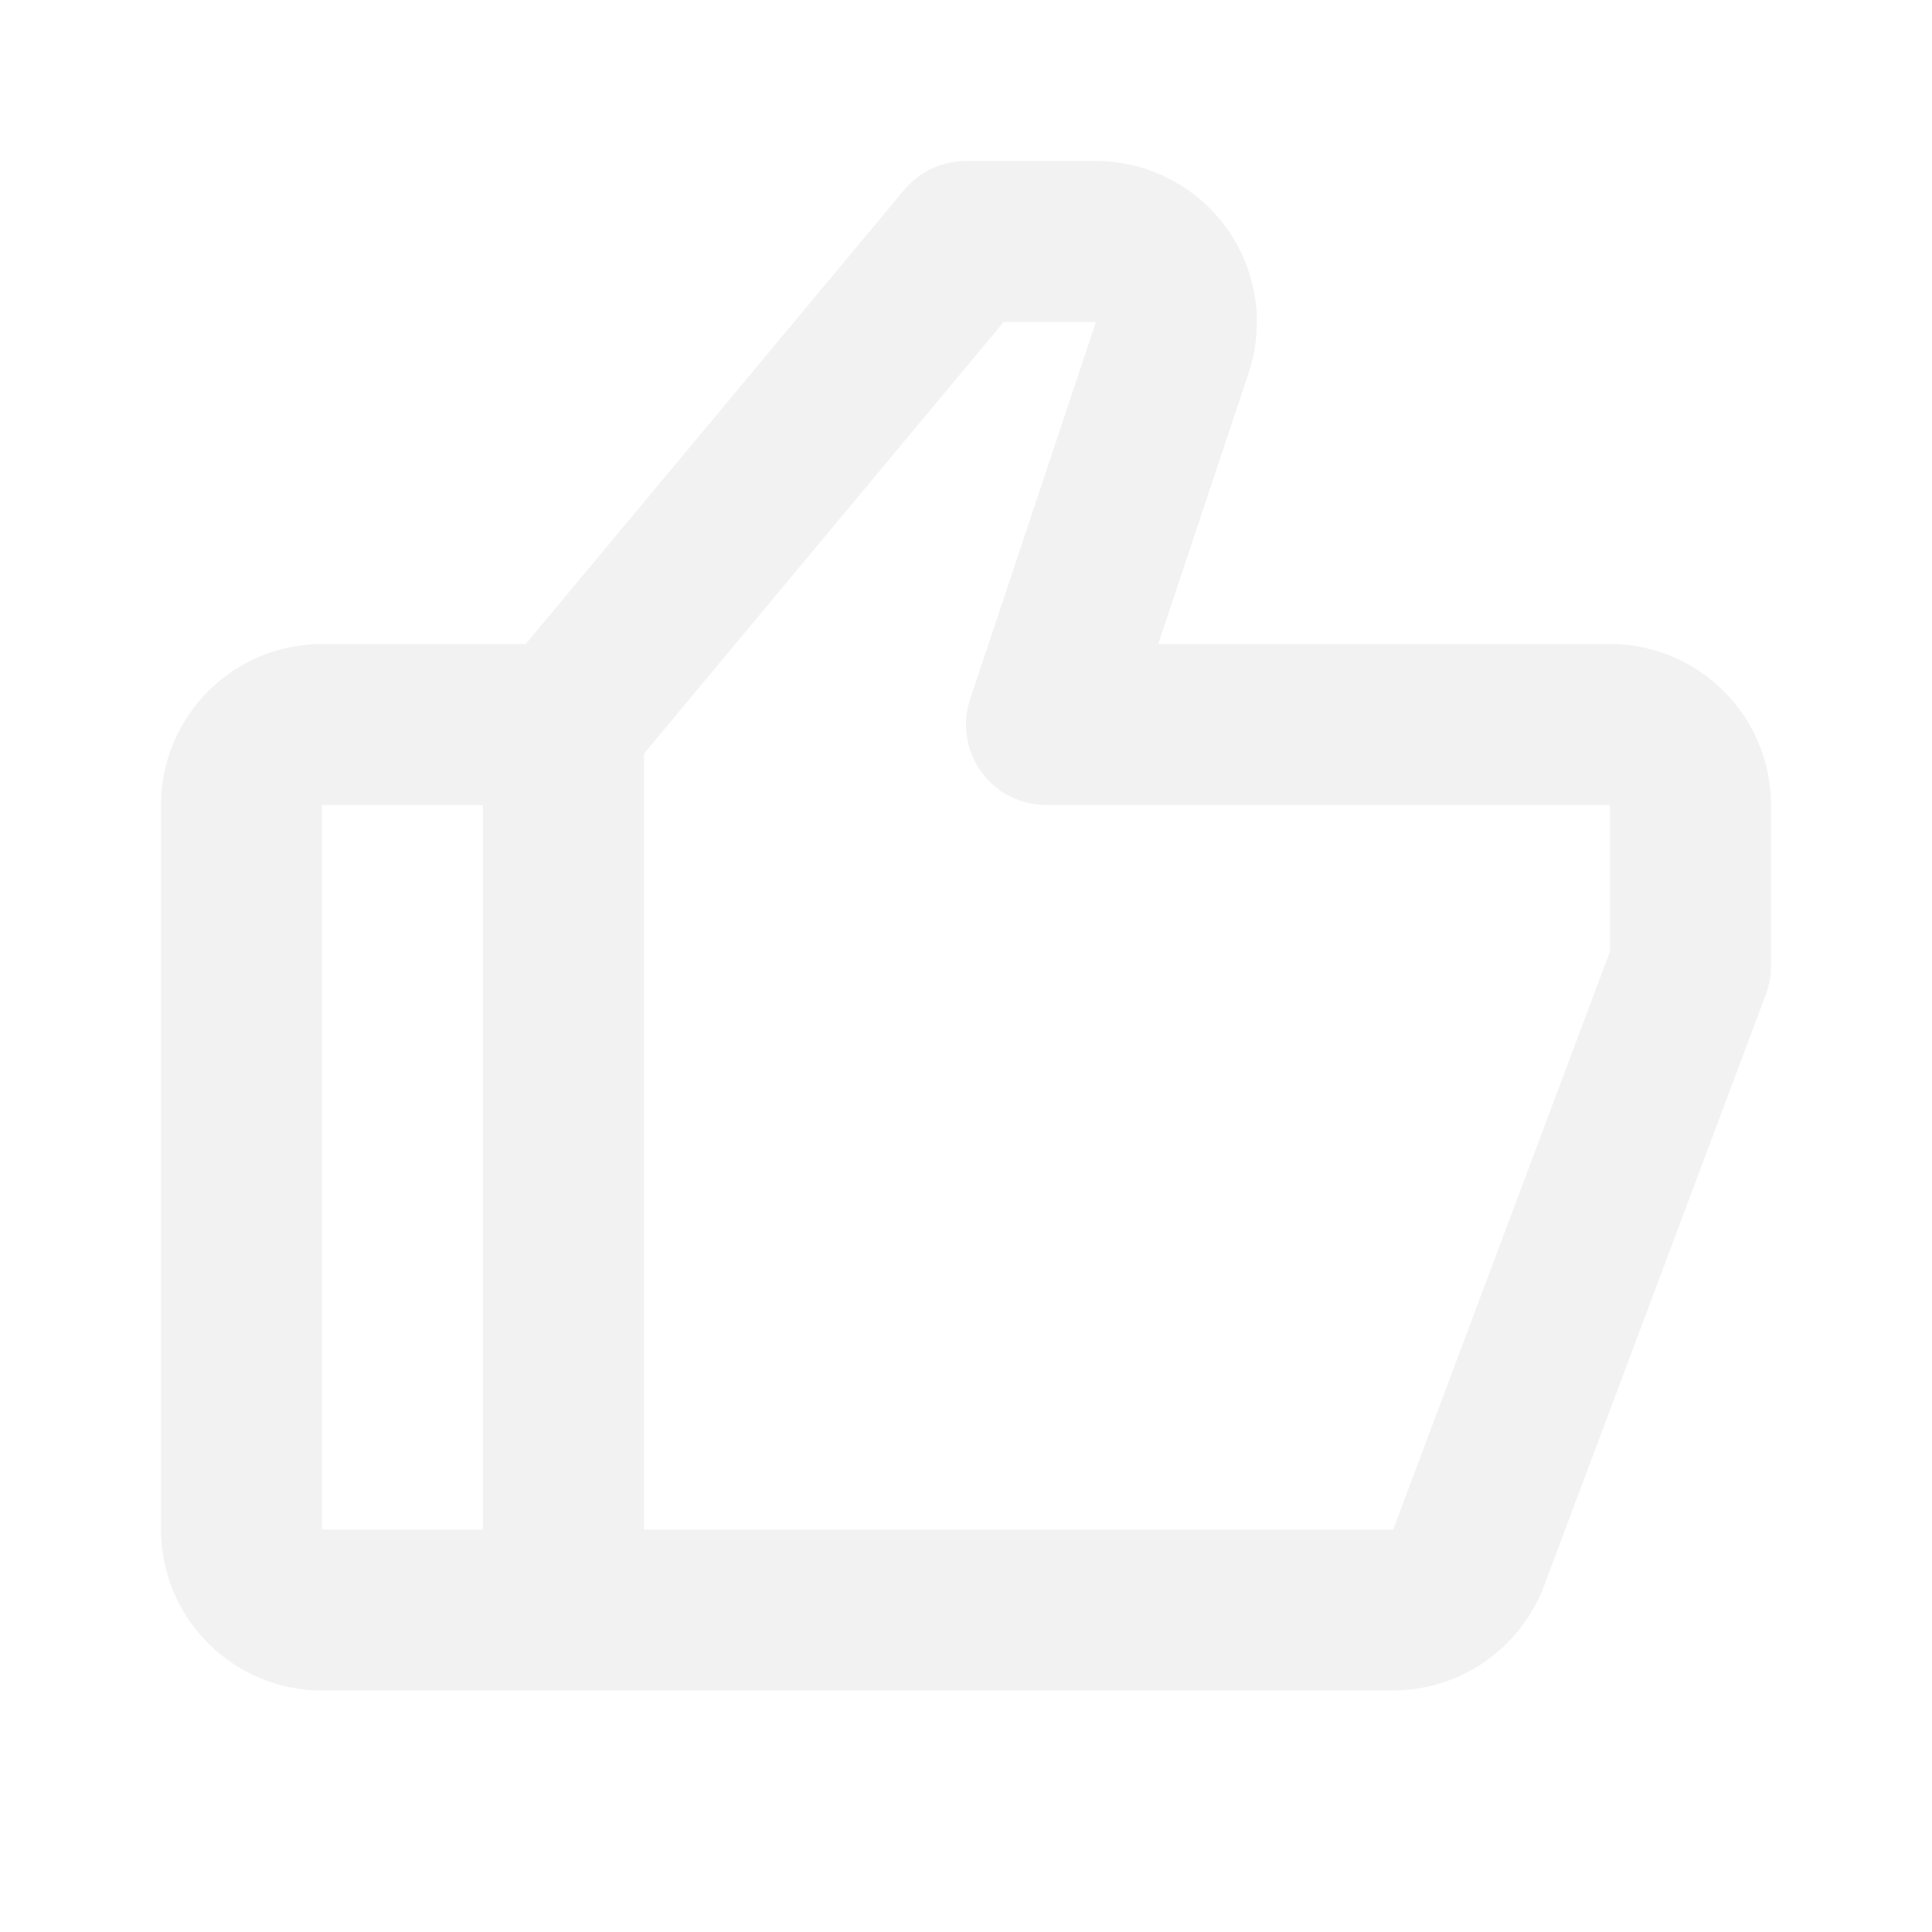
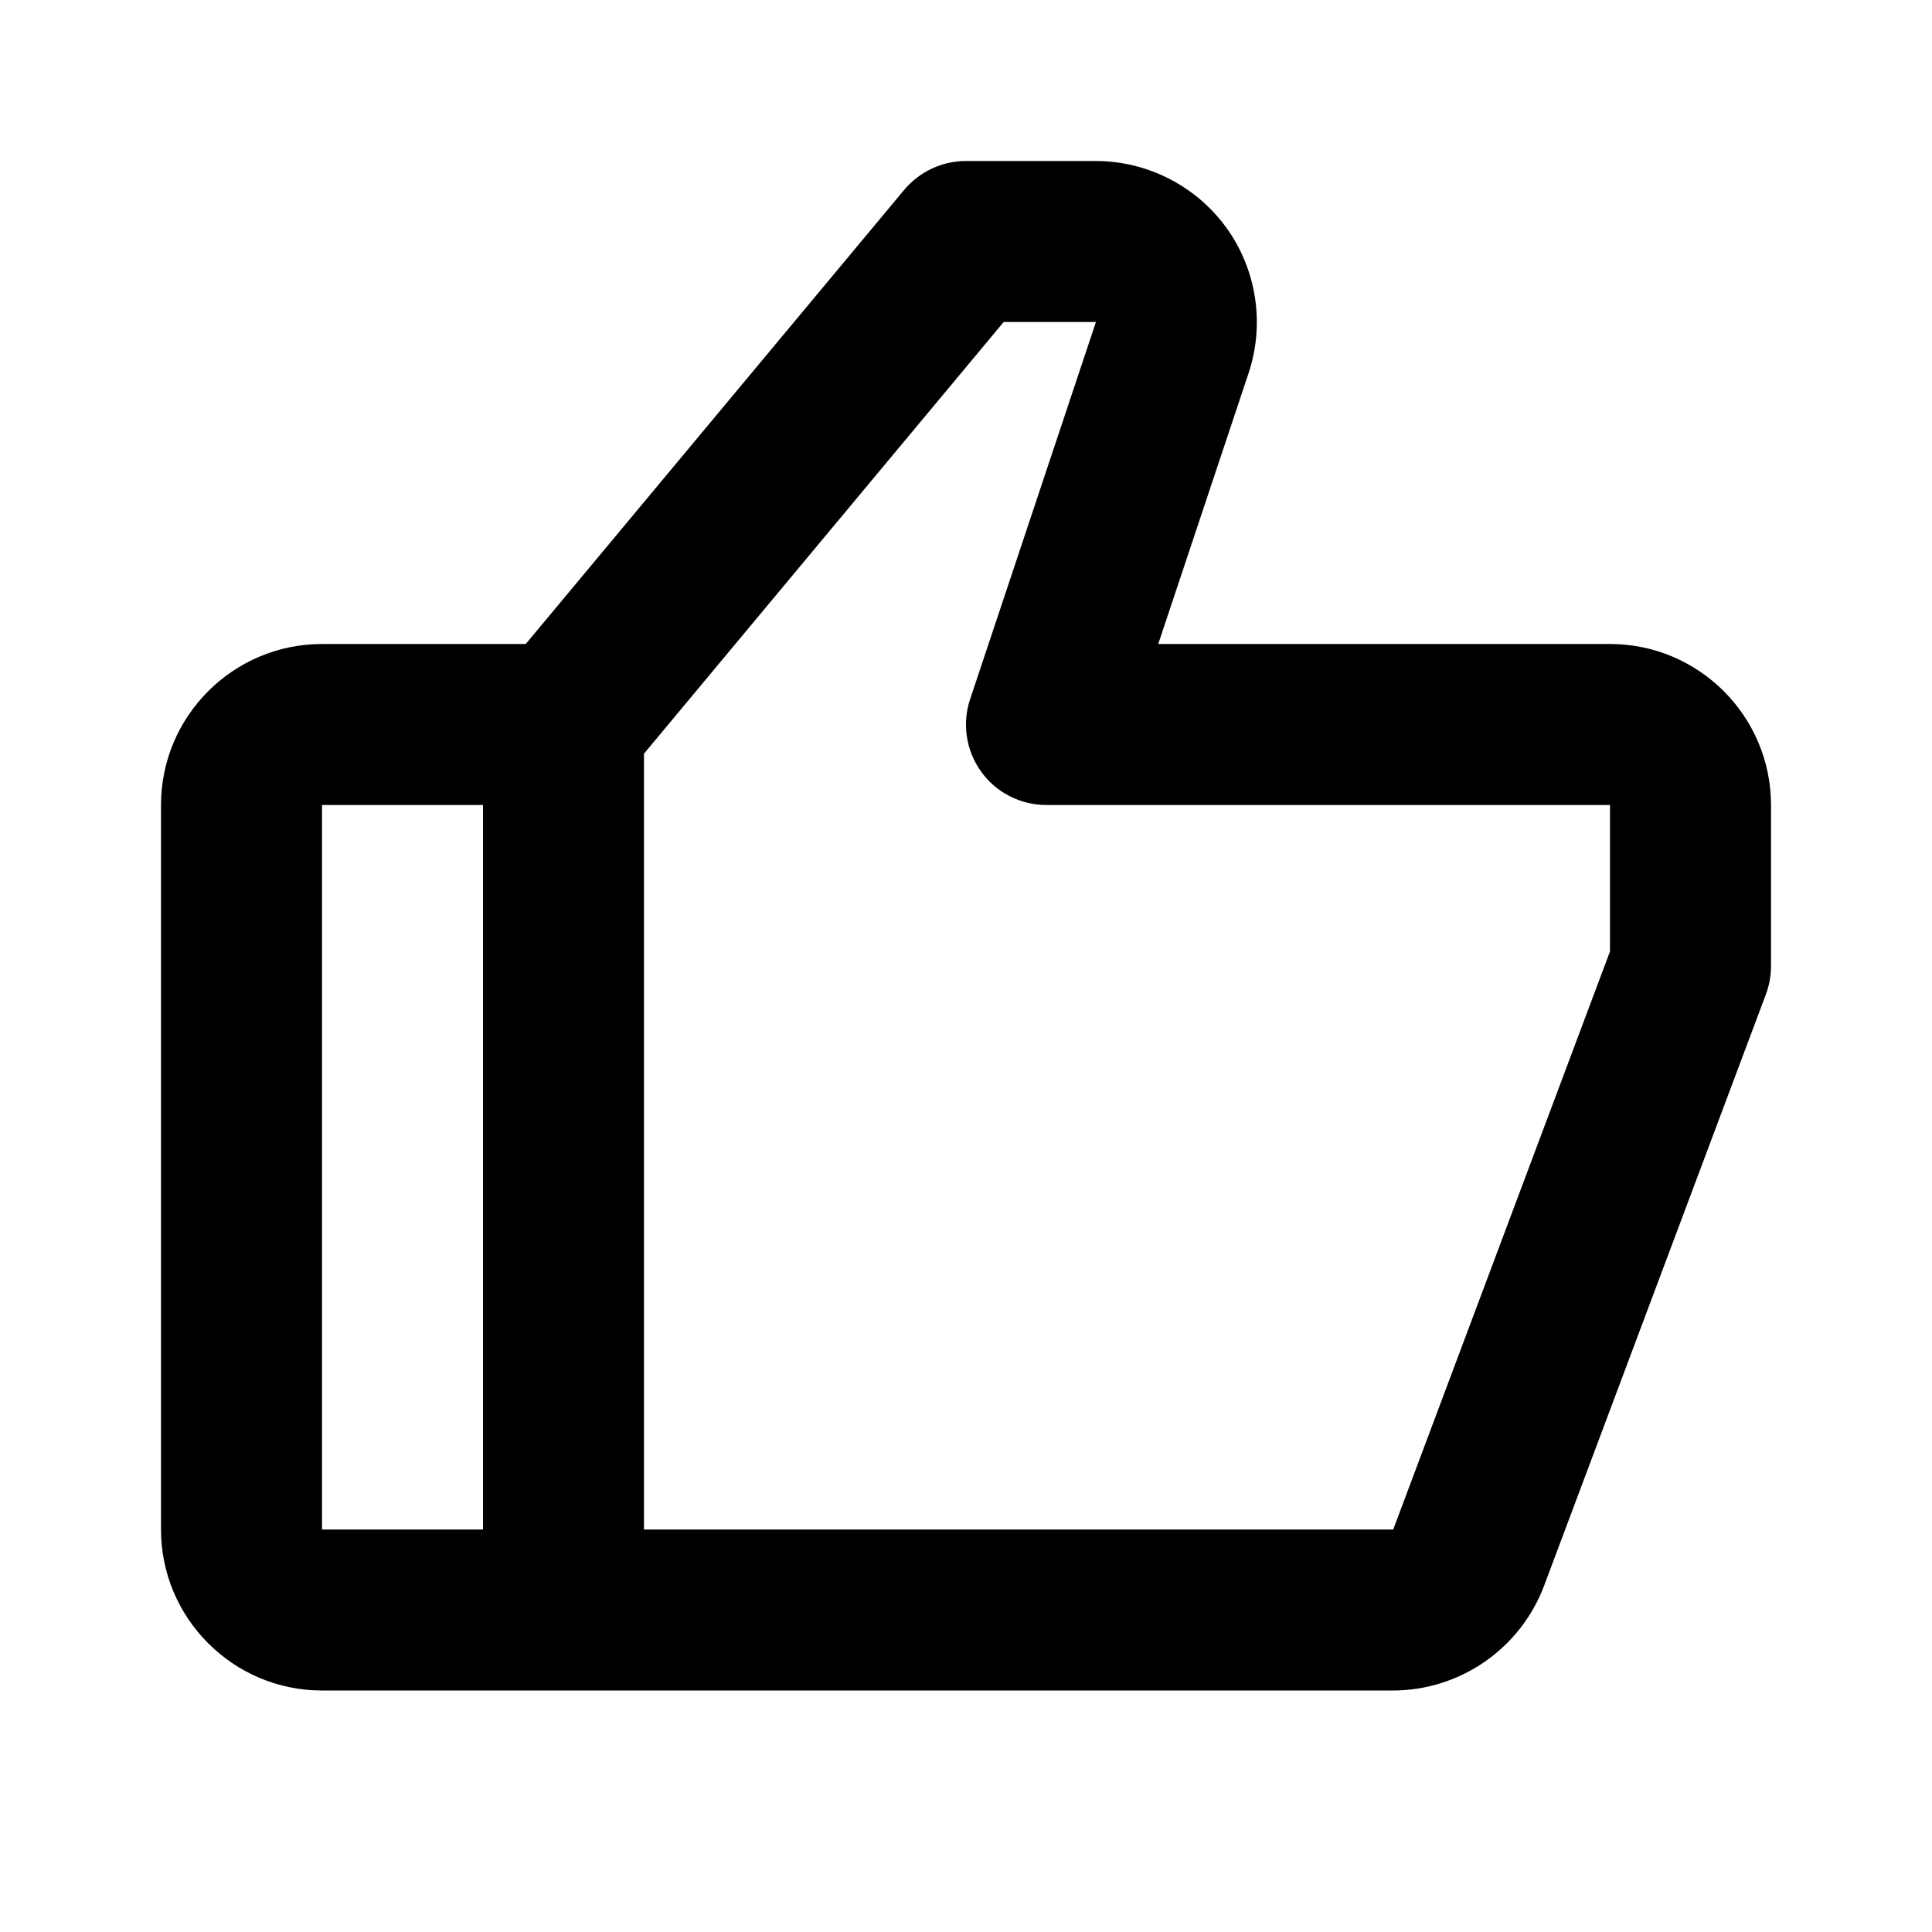
<svg xmlns="http://www.w3.org/2000/svg" width="24" height="24" viewBox="0 0 24 24" fill="none">
-   <path d="M20 8H14.388L15.511 4.633C15.713 4.025 15.611 3.351 15.236 2.831C14.861 2.311 14.253 2 13.612 2H12C11.703 2 11.422 2.132 11.231 2.36L6.531 8H4C2.897 8 2 8.897 2 10V19C2 20.103 2.897 21 4 21H17.307C17.714 20.999 18.111 20.874 18.445 20.642C18.78 20.41 19.036 20.082 19.18 19.702L21.937 12.351C21.979 12.239 22 12.12 22 12V10C22 8.897 21.103 8 20 8ZM4 10H6V19H4V10ZM20 11.819L17.307 19H8V9.362L12.468 4H13.614L12.052 8.683C12.001 8.833 11.987 8.994 12.011 9.15C12.034 9.307 12.095 9.456 12.188 9.585C12.28 9.714 12.402 9.819 12.544 9.891C12.685 9.963 12.841 10 13 10H20V11.819Z" fill="#F2F2F2" />
+   <path d="M20 8H14.388L15.511 4.633C15.713 4.025 15.611 3.351 15.236 2.831C14.861 2.311 14.253 2 13.612 2H12C11.703 2 11.422 2.132 11.231 2.36L6.531 8H4C2.897 8 2 8.897 2 10V19C2 20.103 2.897 21 4 21H17.307C17.714 20.999 18.111 20.874 18.445 20.642C18.78 20.41 19.036 20.082 19.18 19.702L21.937 12.351C21.979 12.239 22 12.12 22 12V10C22 8.897 21.103 8 20 8ZM4 10H6V19H4V10ZM20 11.819L17.307 19H8V9.362L12.468 4H13.614L12.052 8.683C12.001 8.833 11.987 8.994 12.011 9.15C12.034 9.307 12.095 9.456 12.188 9.585C12.28 9.714 12.402 9.819 12.544 9.891C12.685 9.963 12.841 10 13 10H20V11.819Z" fill="black" />
</svg>
